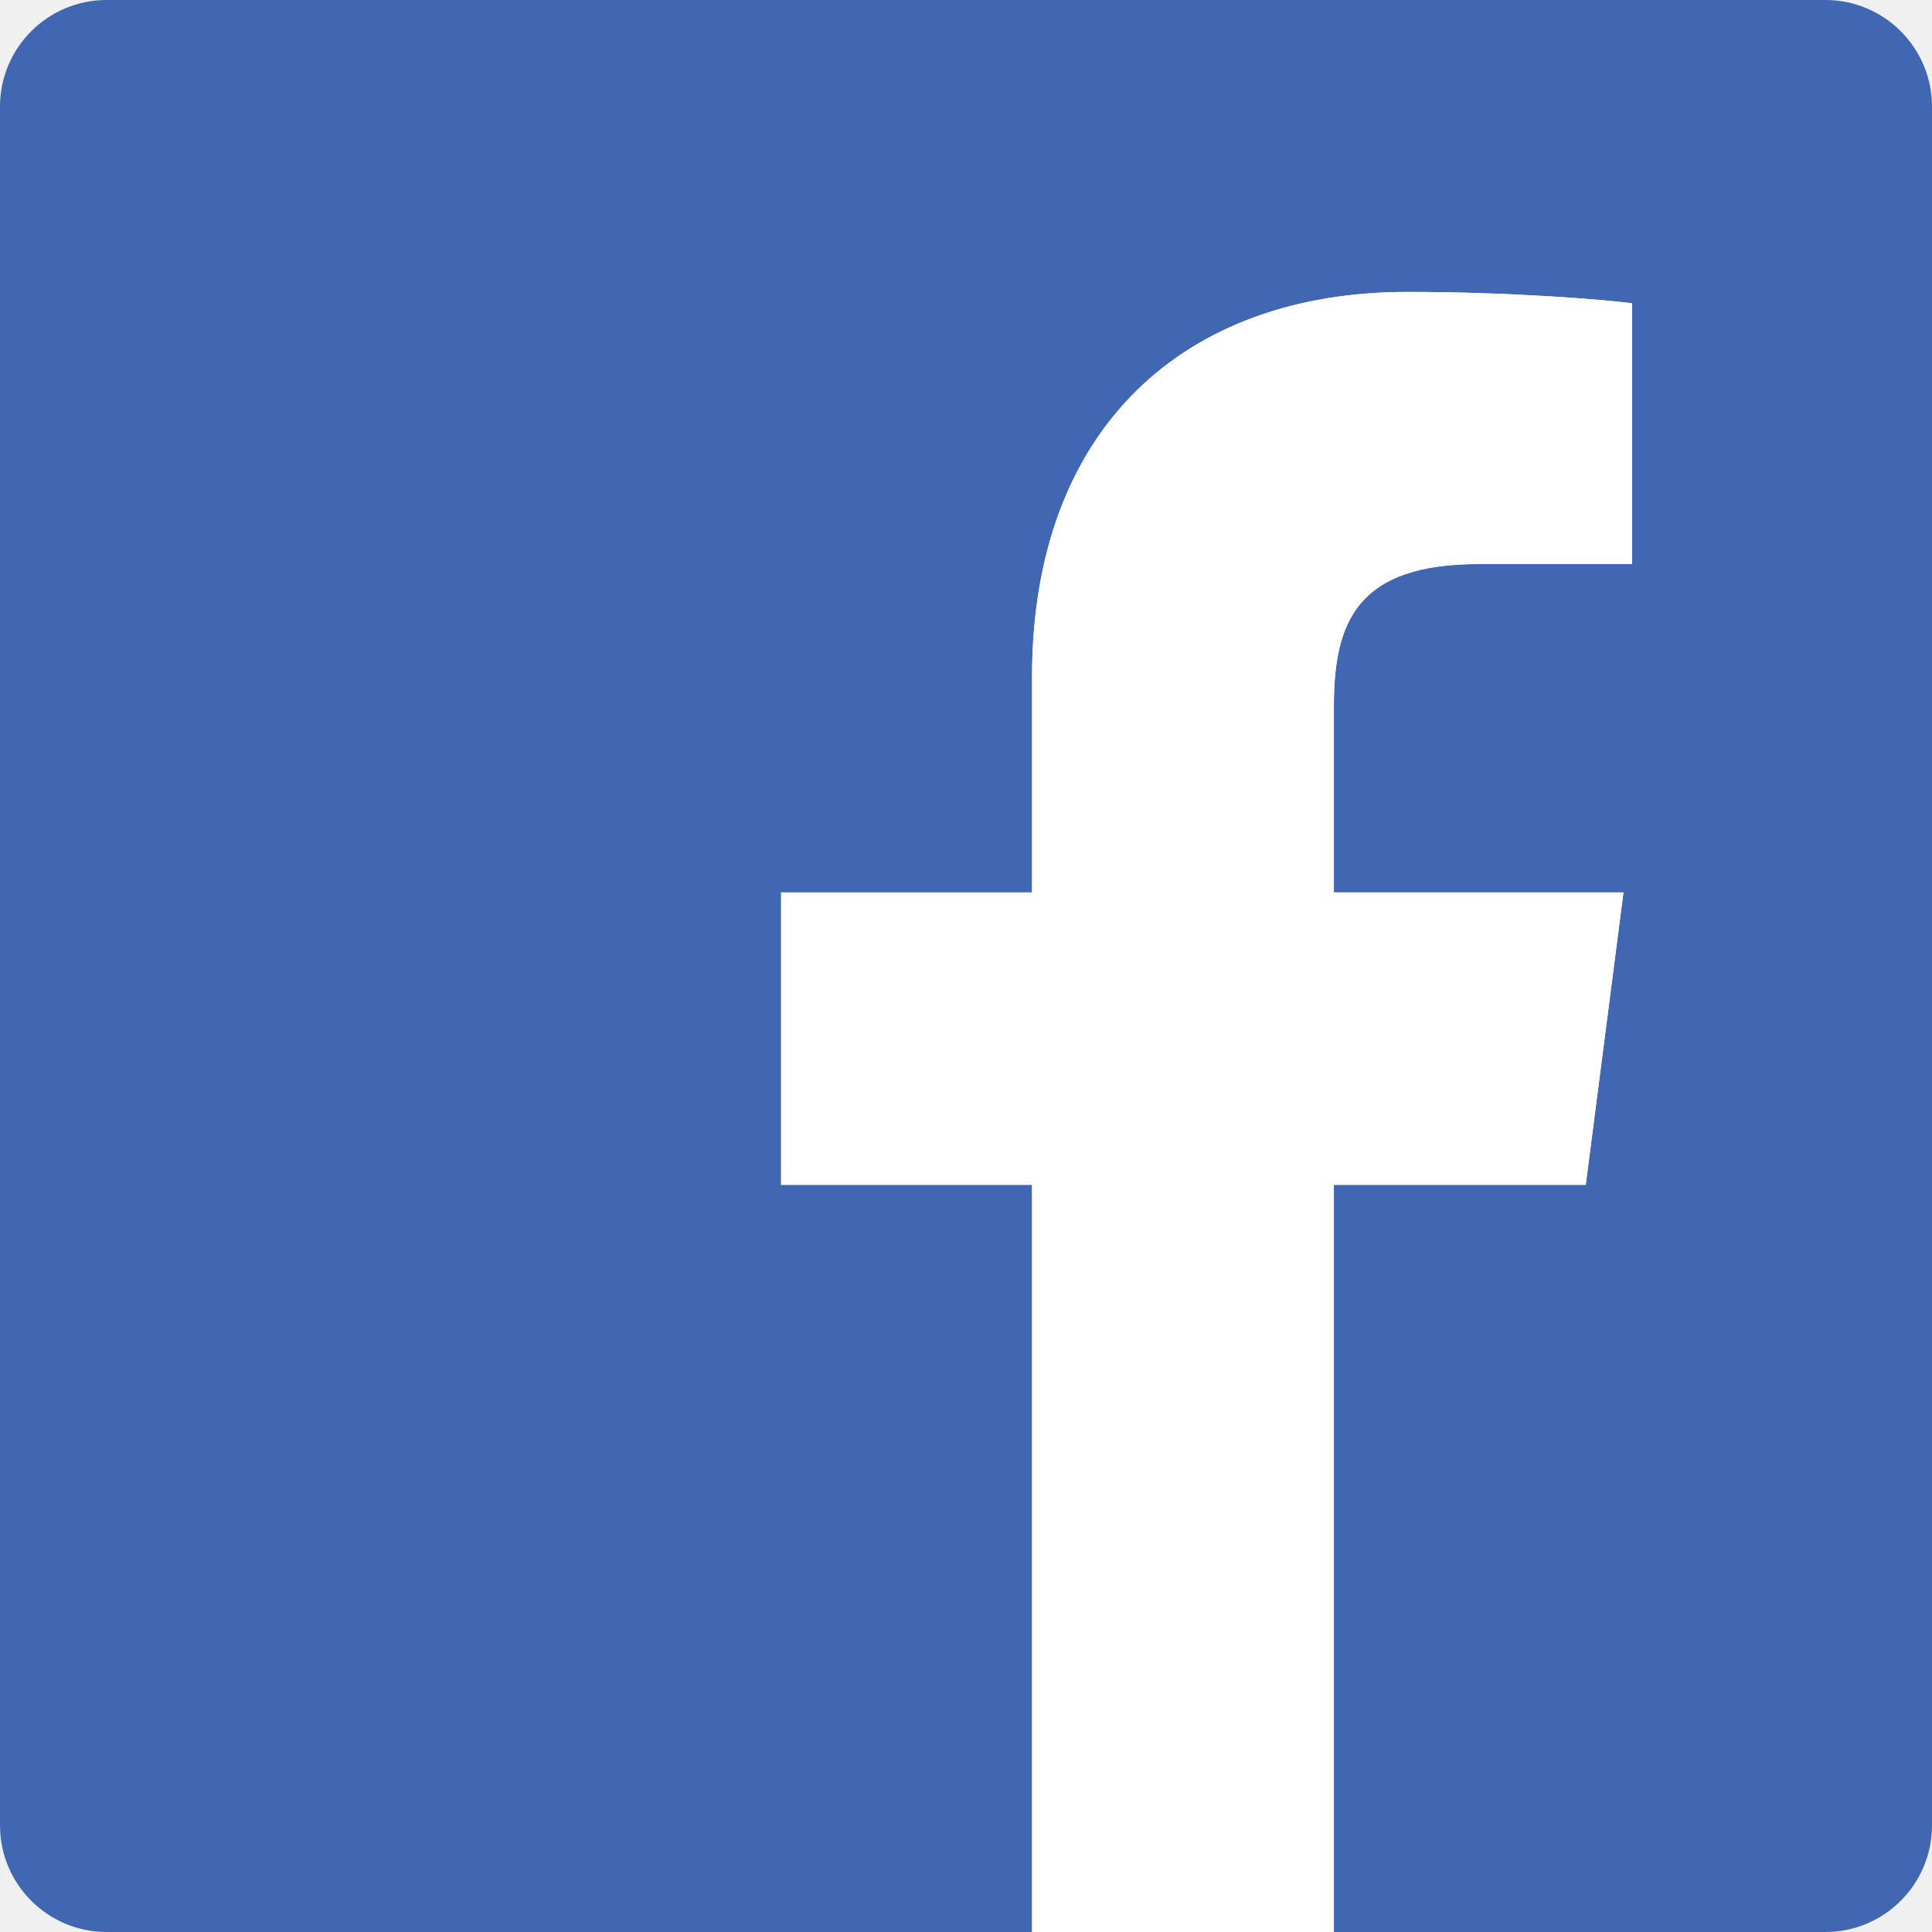
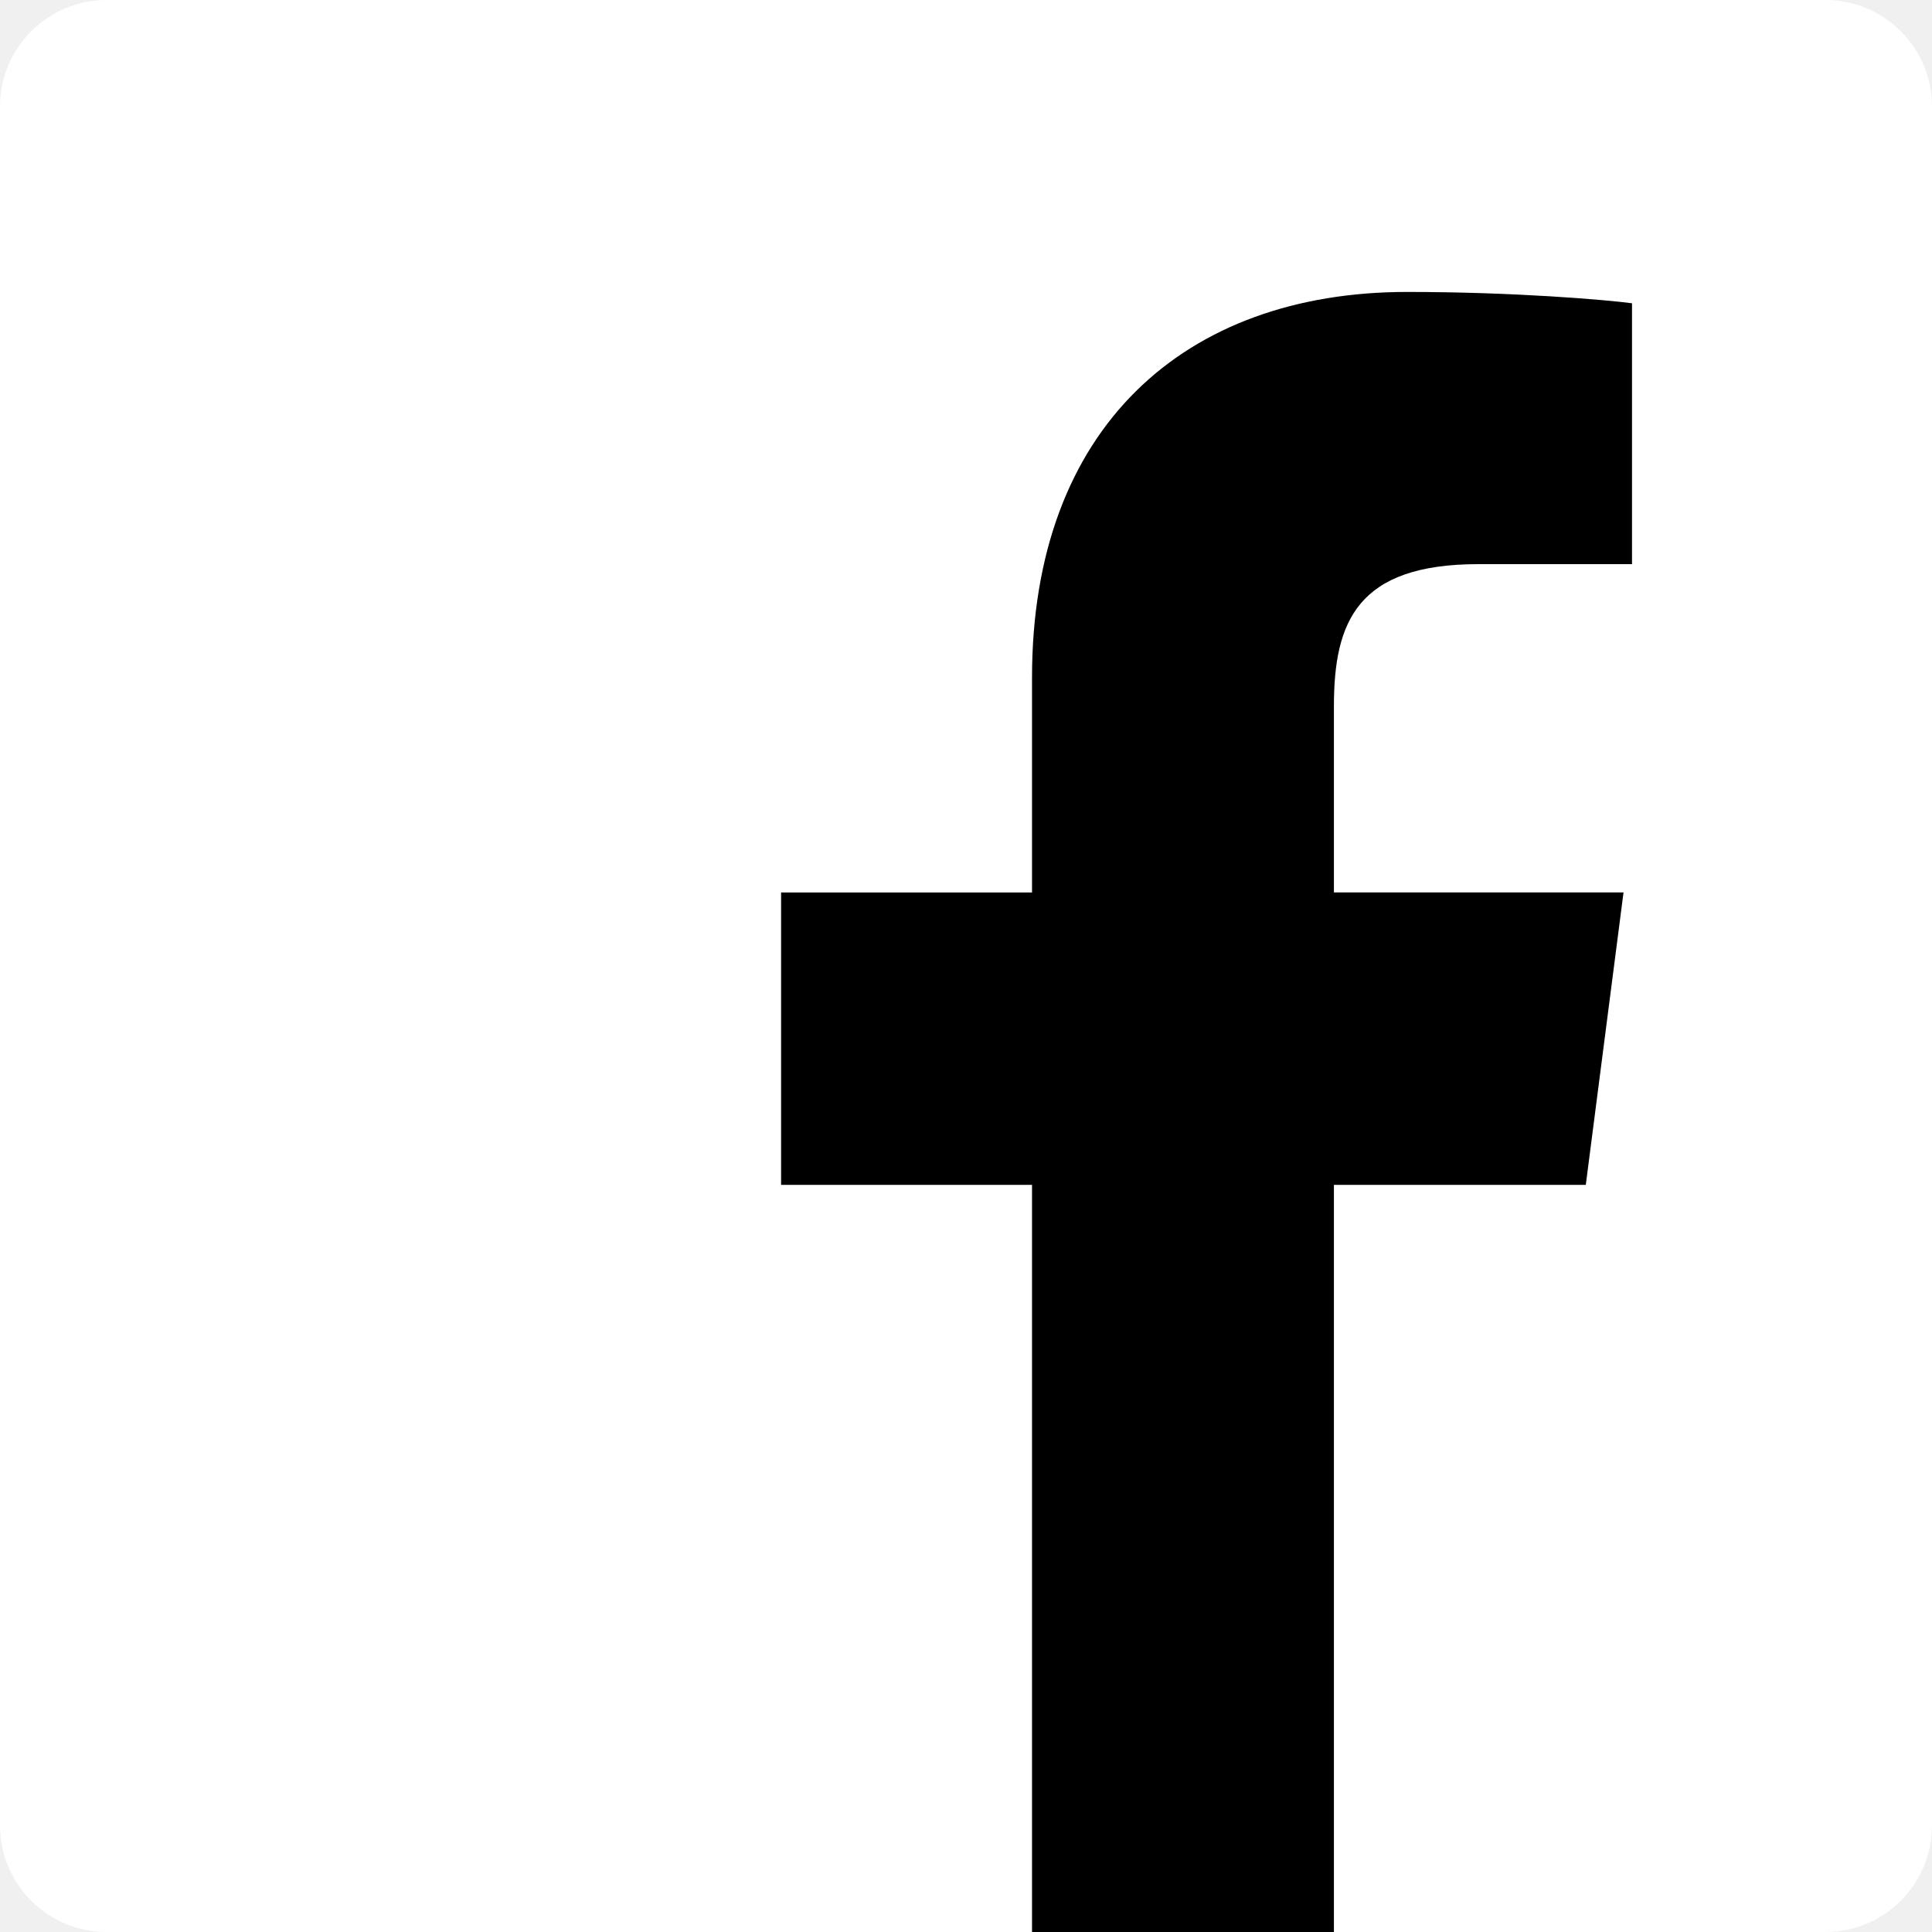
<svg xmlns="http://www.w3.org/2000/svg" width="256" height="256">
-   <path d="M241.87 0H14.13A14.13 14.13 0 0 0 0 14.13v227.74A14.13 14.13 0 0 0 14.13 256h122.62v-99H103.5v-38.75h33.25v-28.5c0-33.065 20.195-51.07 49.7-51.07 14.125 0 26.27 1.05 29.8 1.5v34.555H195.9c-16.05 0-19.16 7.625-19.16 18.82v24.695h38.37l-5 38.75h-33.37v99h65.12A14.13 14.13 0 0 0 256 241.87V14.13A14.13 14.13 0 0 0 241.87 0z" fill="#4267b2" />
-   <path d="M176.75 256v-99h33.375l5-38.75H176.75V93.57c0-11.195 3.1-18.82 19.16-18.82h20.34V40.185c-3.54-.47-15.685-1.5-29.8-1.5-29.5 0-49.7 18-49.7 51.07v28.5H103.5V157h33.25v99z" fill="#fff" />
+   <path d="M241.87 0H14.13A14.13 14.13 0 0 0 0 14.13v227.74A14.13 14.13 0 0 0 14.13 256h122.62v-99H103.5v-38.75h33.25v-28.5c0-33.065 20.195-51.07 49.7-51.07 14.125 0 26.27 1.05 29.8 1.5v34.555H195.9c-16.05 0-19.16 7.625-19.16 18.82v24.695h38.37l-5 38.75h-33.37v99h65.12A14.13 14.13 0 0 0 256 241.87V14.13A14.13 14.13 0 0 0 241.87 0z" fill="#fff" />
+   <path d="M176.75 256v-99h33.375l5-38.75H176.75V93.57c0-11.195 3.1-18.82 19.16-18.82h20.34V40.185c-3.54-.47-15.685-1.5-29.8-1.5-29.5 0-49.7 18-49.7 51.07v28.5H103.5V157h33.25v99z" fill="#000" />
</svg>
